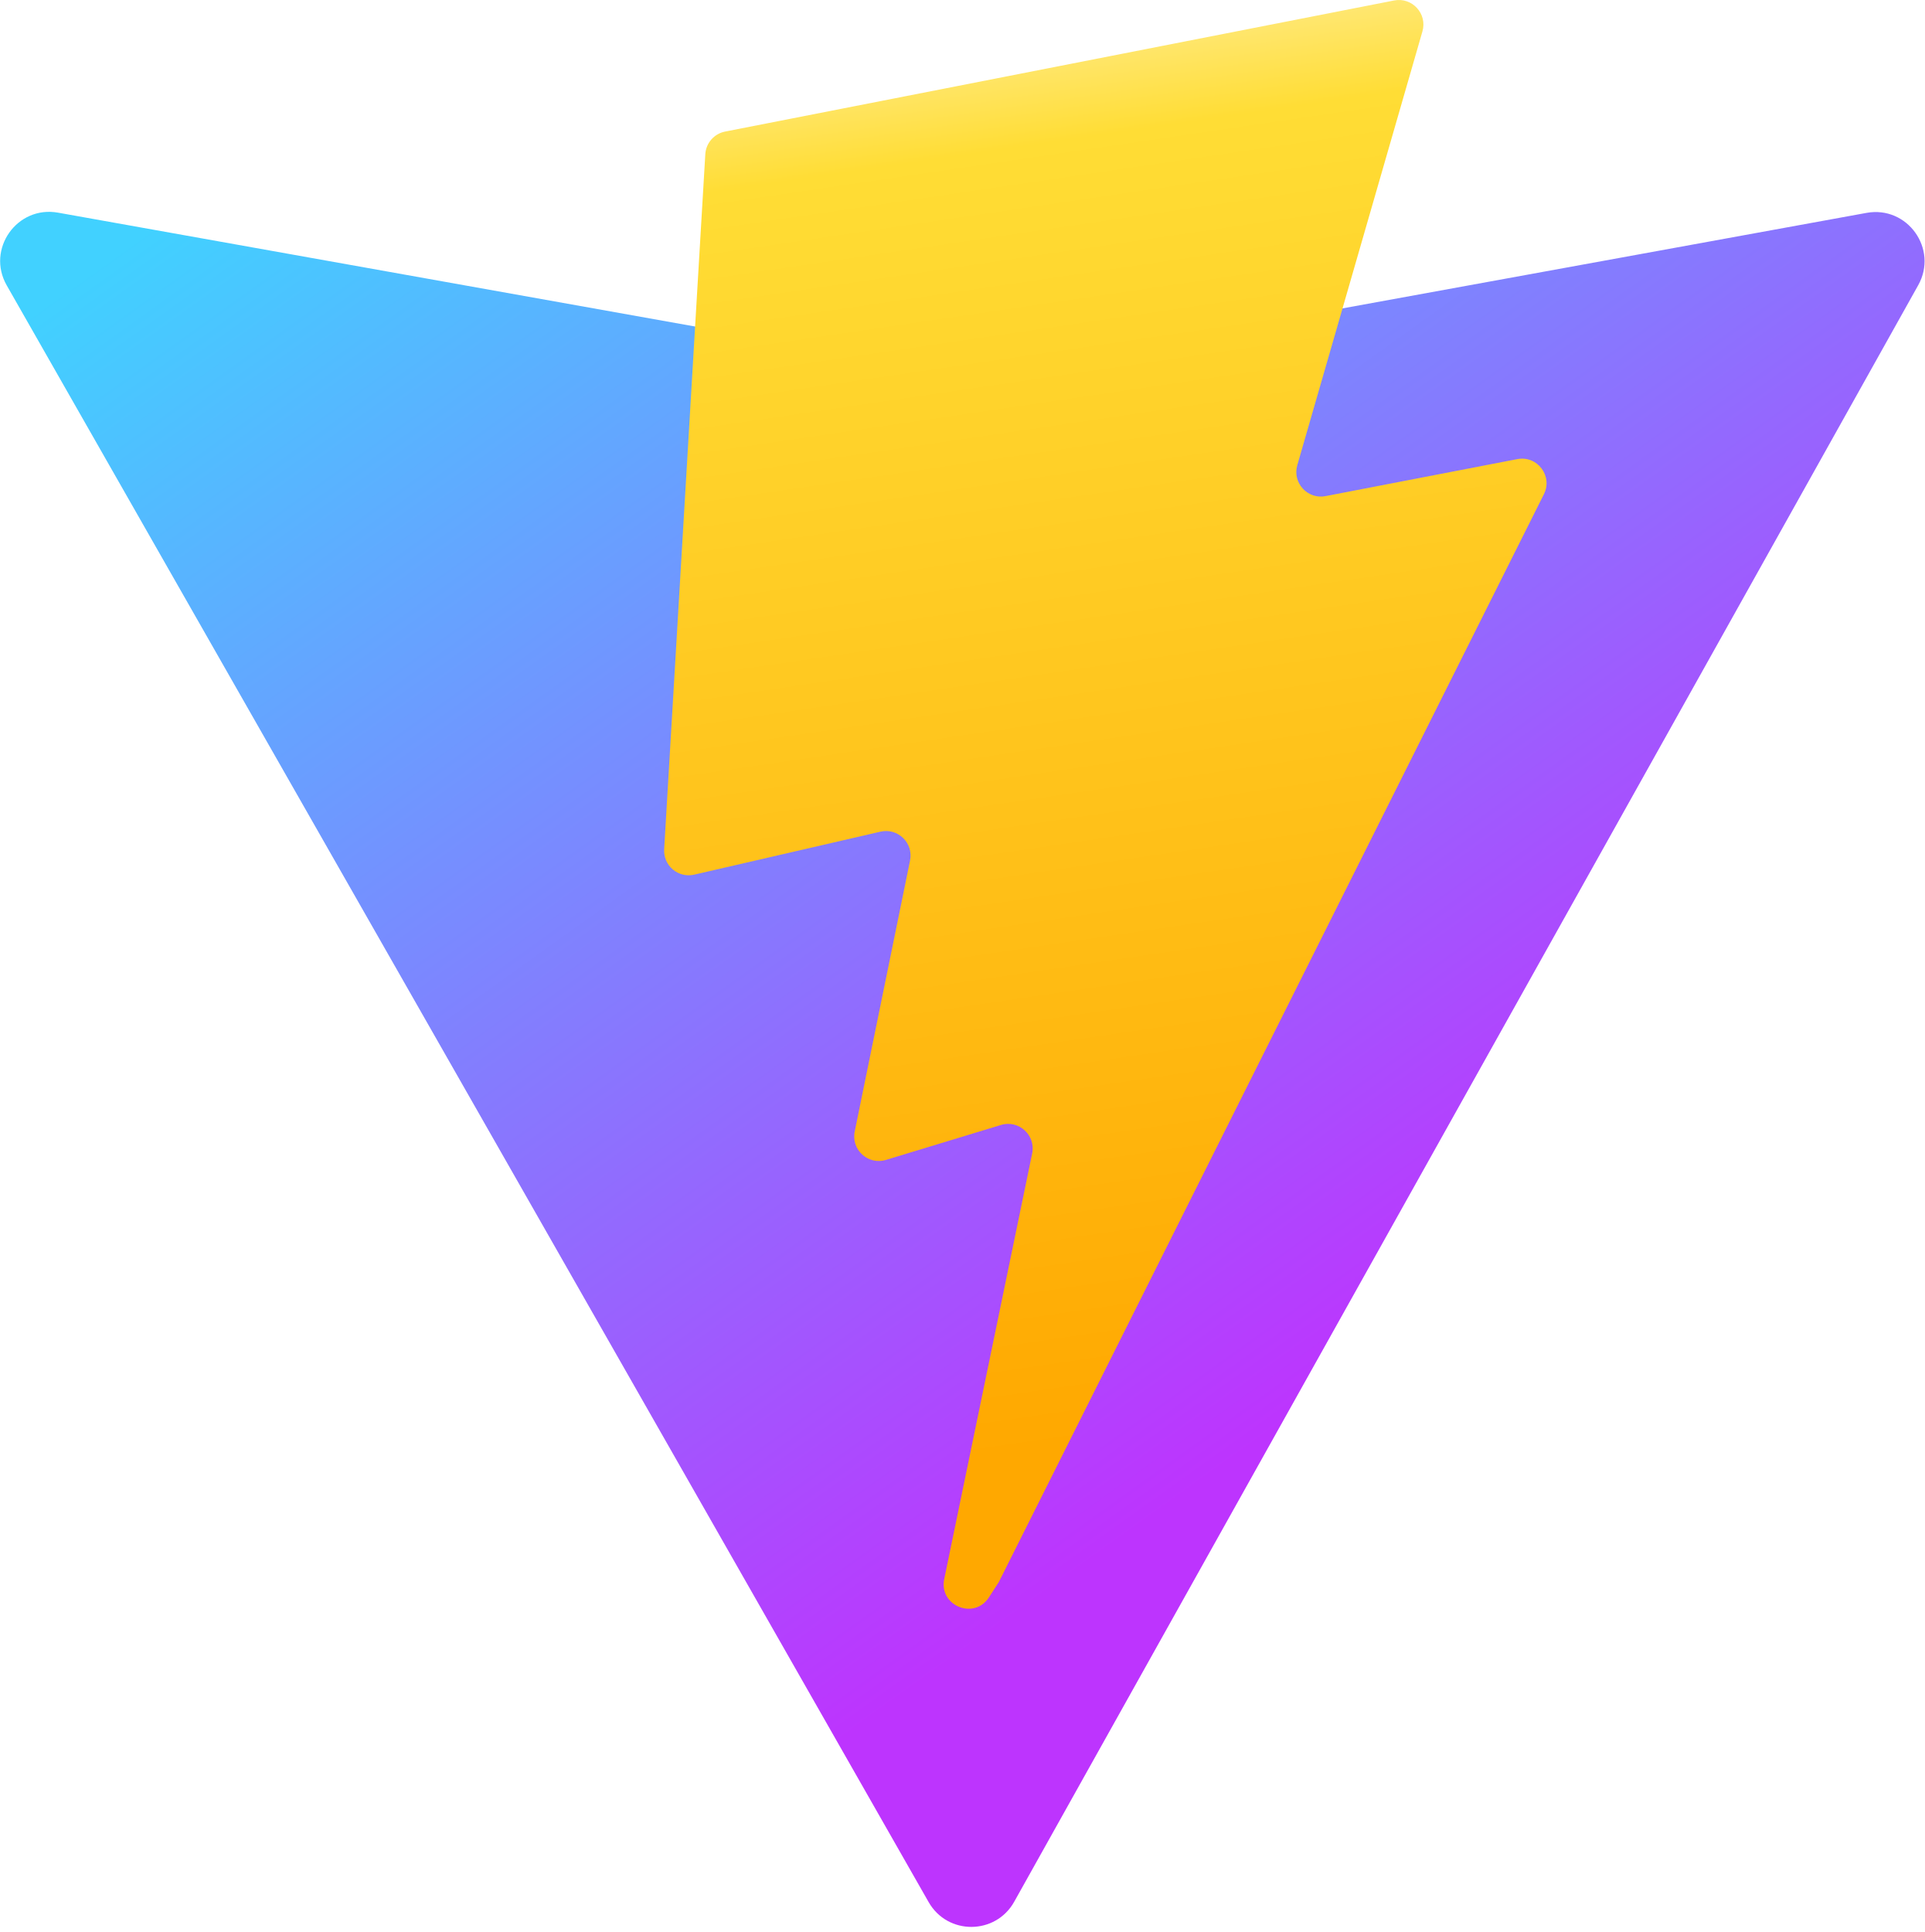
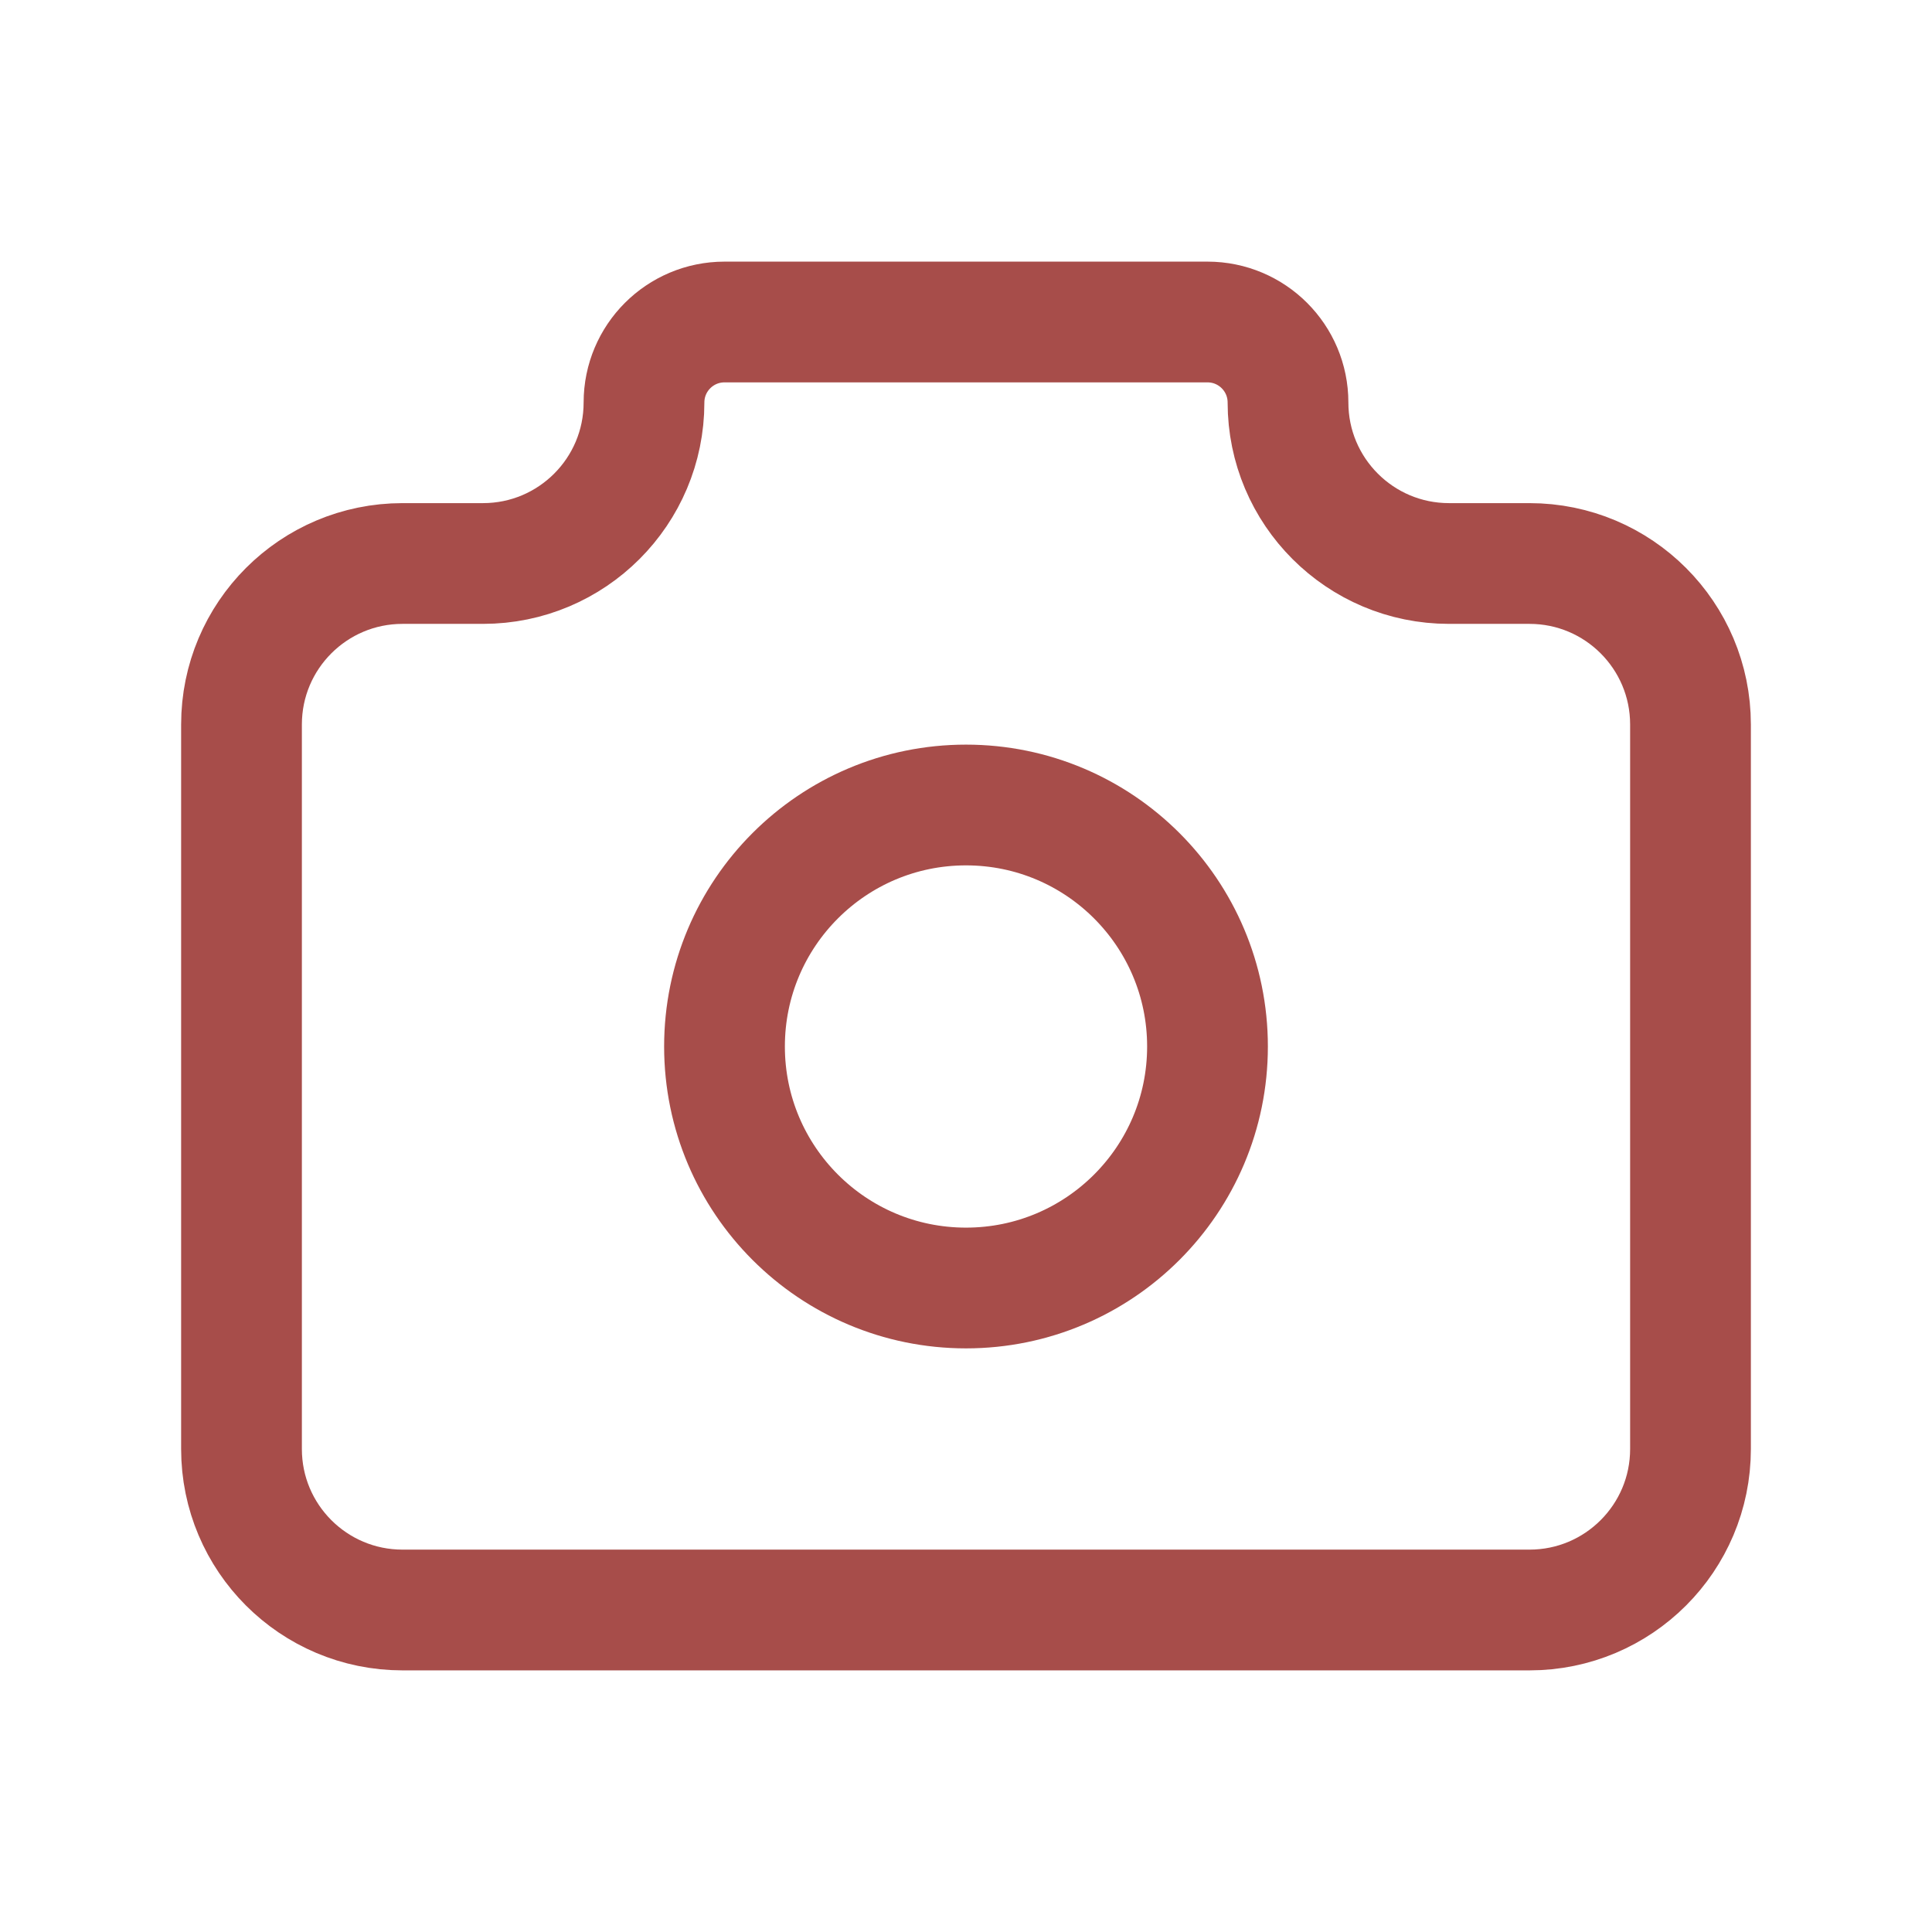
- <svg xmlns="http://www.w3.org/2000/svg" aria-hidden="true" role="img" class="iconify iconify--logos" width="31.88" height="32" preserveAspectRatio="xMidYMid meet" viewBox="0 0 256 257">
-   <defs>
-     <linearGradient id="IconifyId1813088fe1fbc01fb466" x1="-.828%" x2="57.636%" y1="7.652%" y2="78.411%">
-       <stop offset="0%" stop-color="#41D1FF" />
-       <stop offset="100%" stop-color="#BD34FE" />
-     </linearGradient>
-     <linearGradient id="IconifyId1813088fe1fbc01fb467" x1="43.376%" x2="50.316%" y1="2.242%" y2="89.03%">
-       <stop offset="0%" stop-color="#FFEA83" />
-       <stop offset="8.333%" stop-color="#FFDD35" />
-       <stop offset="100%" stop-color="#FFA800" />
-     </linearGradient>
-   </defs>
-   <path fill="url(#IconifyId1813088fe1fbc01fb466)" d="M255.153 37.938L134.897 252.976c-2.483 4.44-8.862 4.466-11.382.048L.875 37.958c-2.746-4.814 1.371-10.646 6.827-9.67l120.385 21.517a6.537 6.537 0 0 0 2.322-.004l117.867-21.483c5.438-.991 9.574 4.796 6.877 9.62Z" />
-   <path fill="url(#IconifyId1813088fe1fbc01fb467)" d="M185.432.063L96.44 17.501a3.268 3.268 0 0 0-2.634 3.014l-5.474 92.456a3.268 3.268 0 0 0 3.997 3.378l24.777-5.718c2.318-.535 4.413 1.507 3.936 3.838l-7.361 36.047c-.495 2.426 1.782 4.5 4.151 3.78l15.304-4.649c2.372-.72 4.652 1.36 4.15 3.788l-11.698 56.621c-.732 3.542 3.979 5.473 5.943 2.437l1.313-2.028l72.516-144.72c1.215-2.423-.88-5.186-3.54-4.672l-25.505 4.922c-2.396.462-4.435-1.77-3.759-4.114l16.646-57.705c.677-2.35-1.37-4.583-3.769-4.113Z" />
+ <svg xmlns="http://www.w3.org/2000/svg" class="icon icon-tabler icon-tabler-camera" width="44" height="44" viewBox="0 0 24 24" stroke-width="1.5" stroke="#A74D4A" fill="none" stroke-linecap="round" stroke-linejoin="round">
+   <path stroke="none" d="M0 0h24v24H0z" fill="none" />
+   <path d="M5 7h1a2 2 0 0 0 2 -2a1 1 0 0 1 1 -1h6a1 1 0 0 1 1 1a2 2 0 0 0 2 2h1a2 2 0 0 1 2 2v9a2 2 0 0 1 -2 2h-14a2 2 0 0 1 -2 -2v-9a2 2 0 0 1 2 -2" />
+   <path d="M9 13a3 3 0 1 0 6 0a3 3 0 0 0 -6 0" />
</svg>
